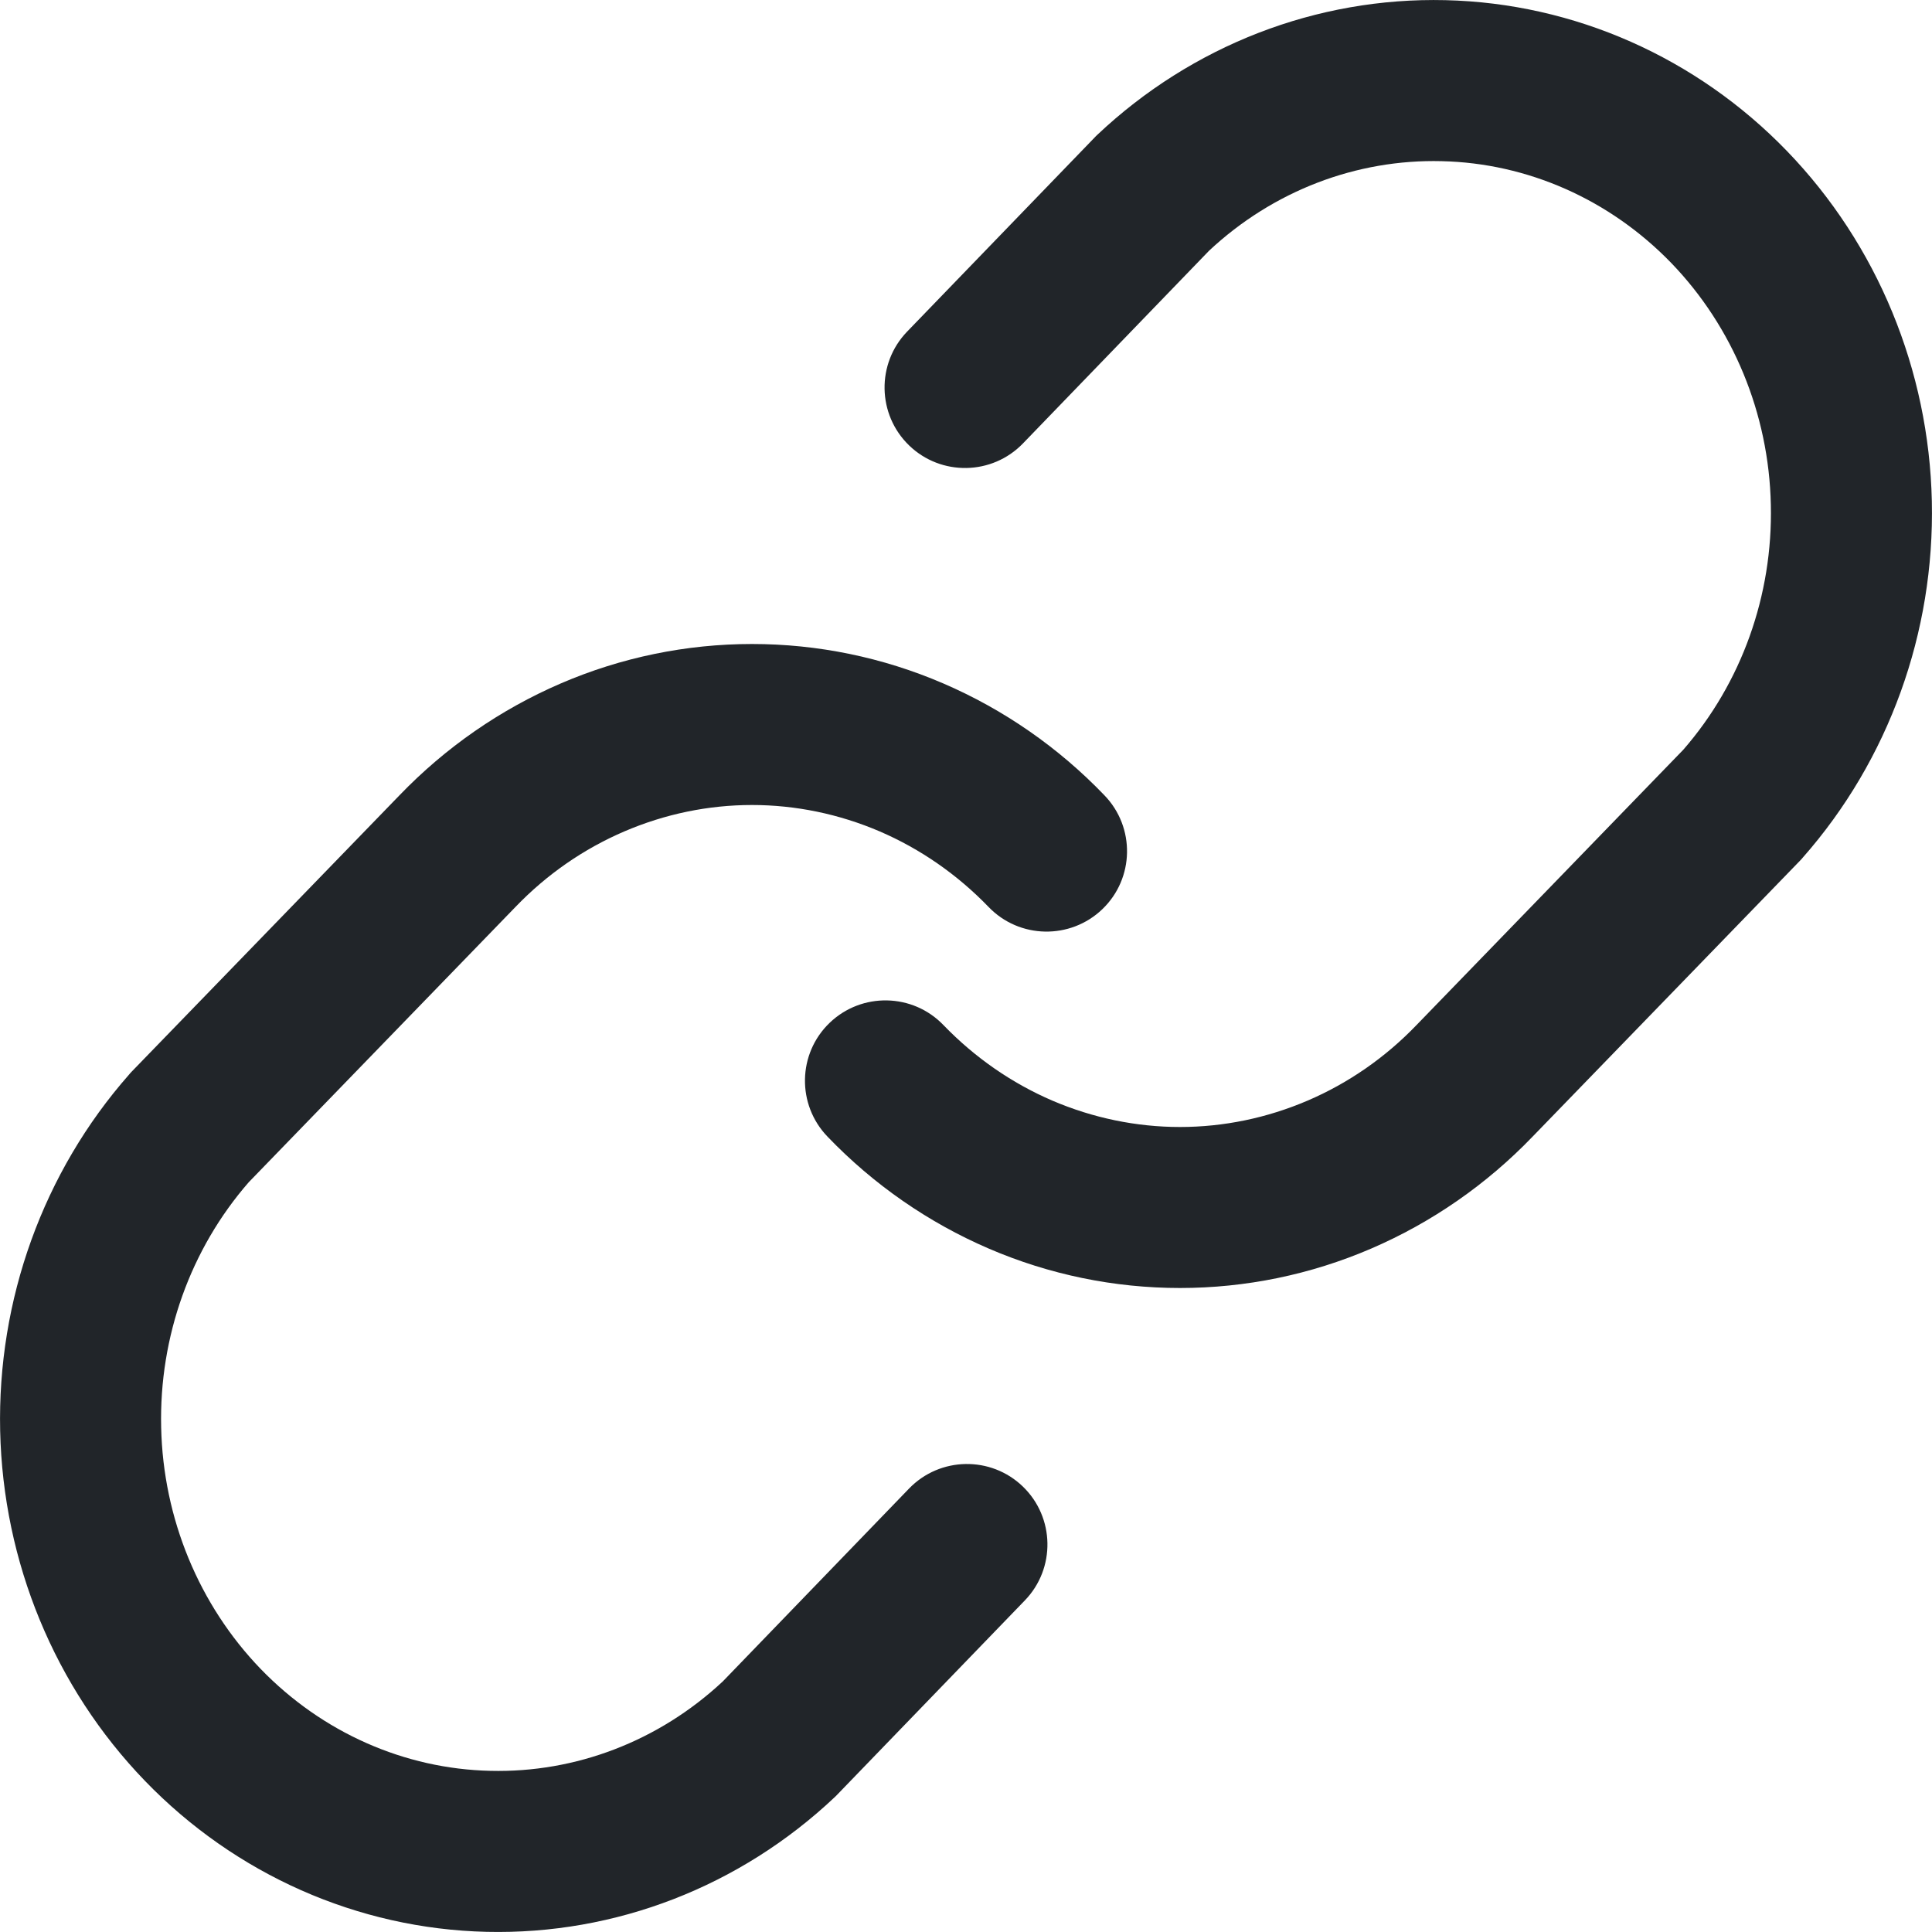
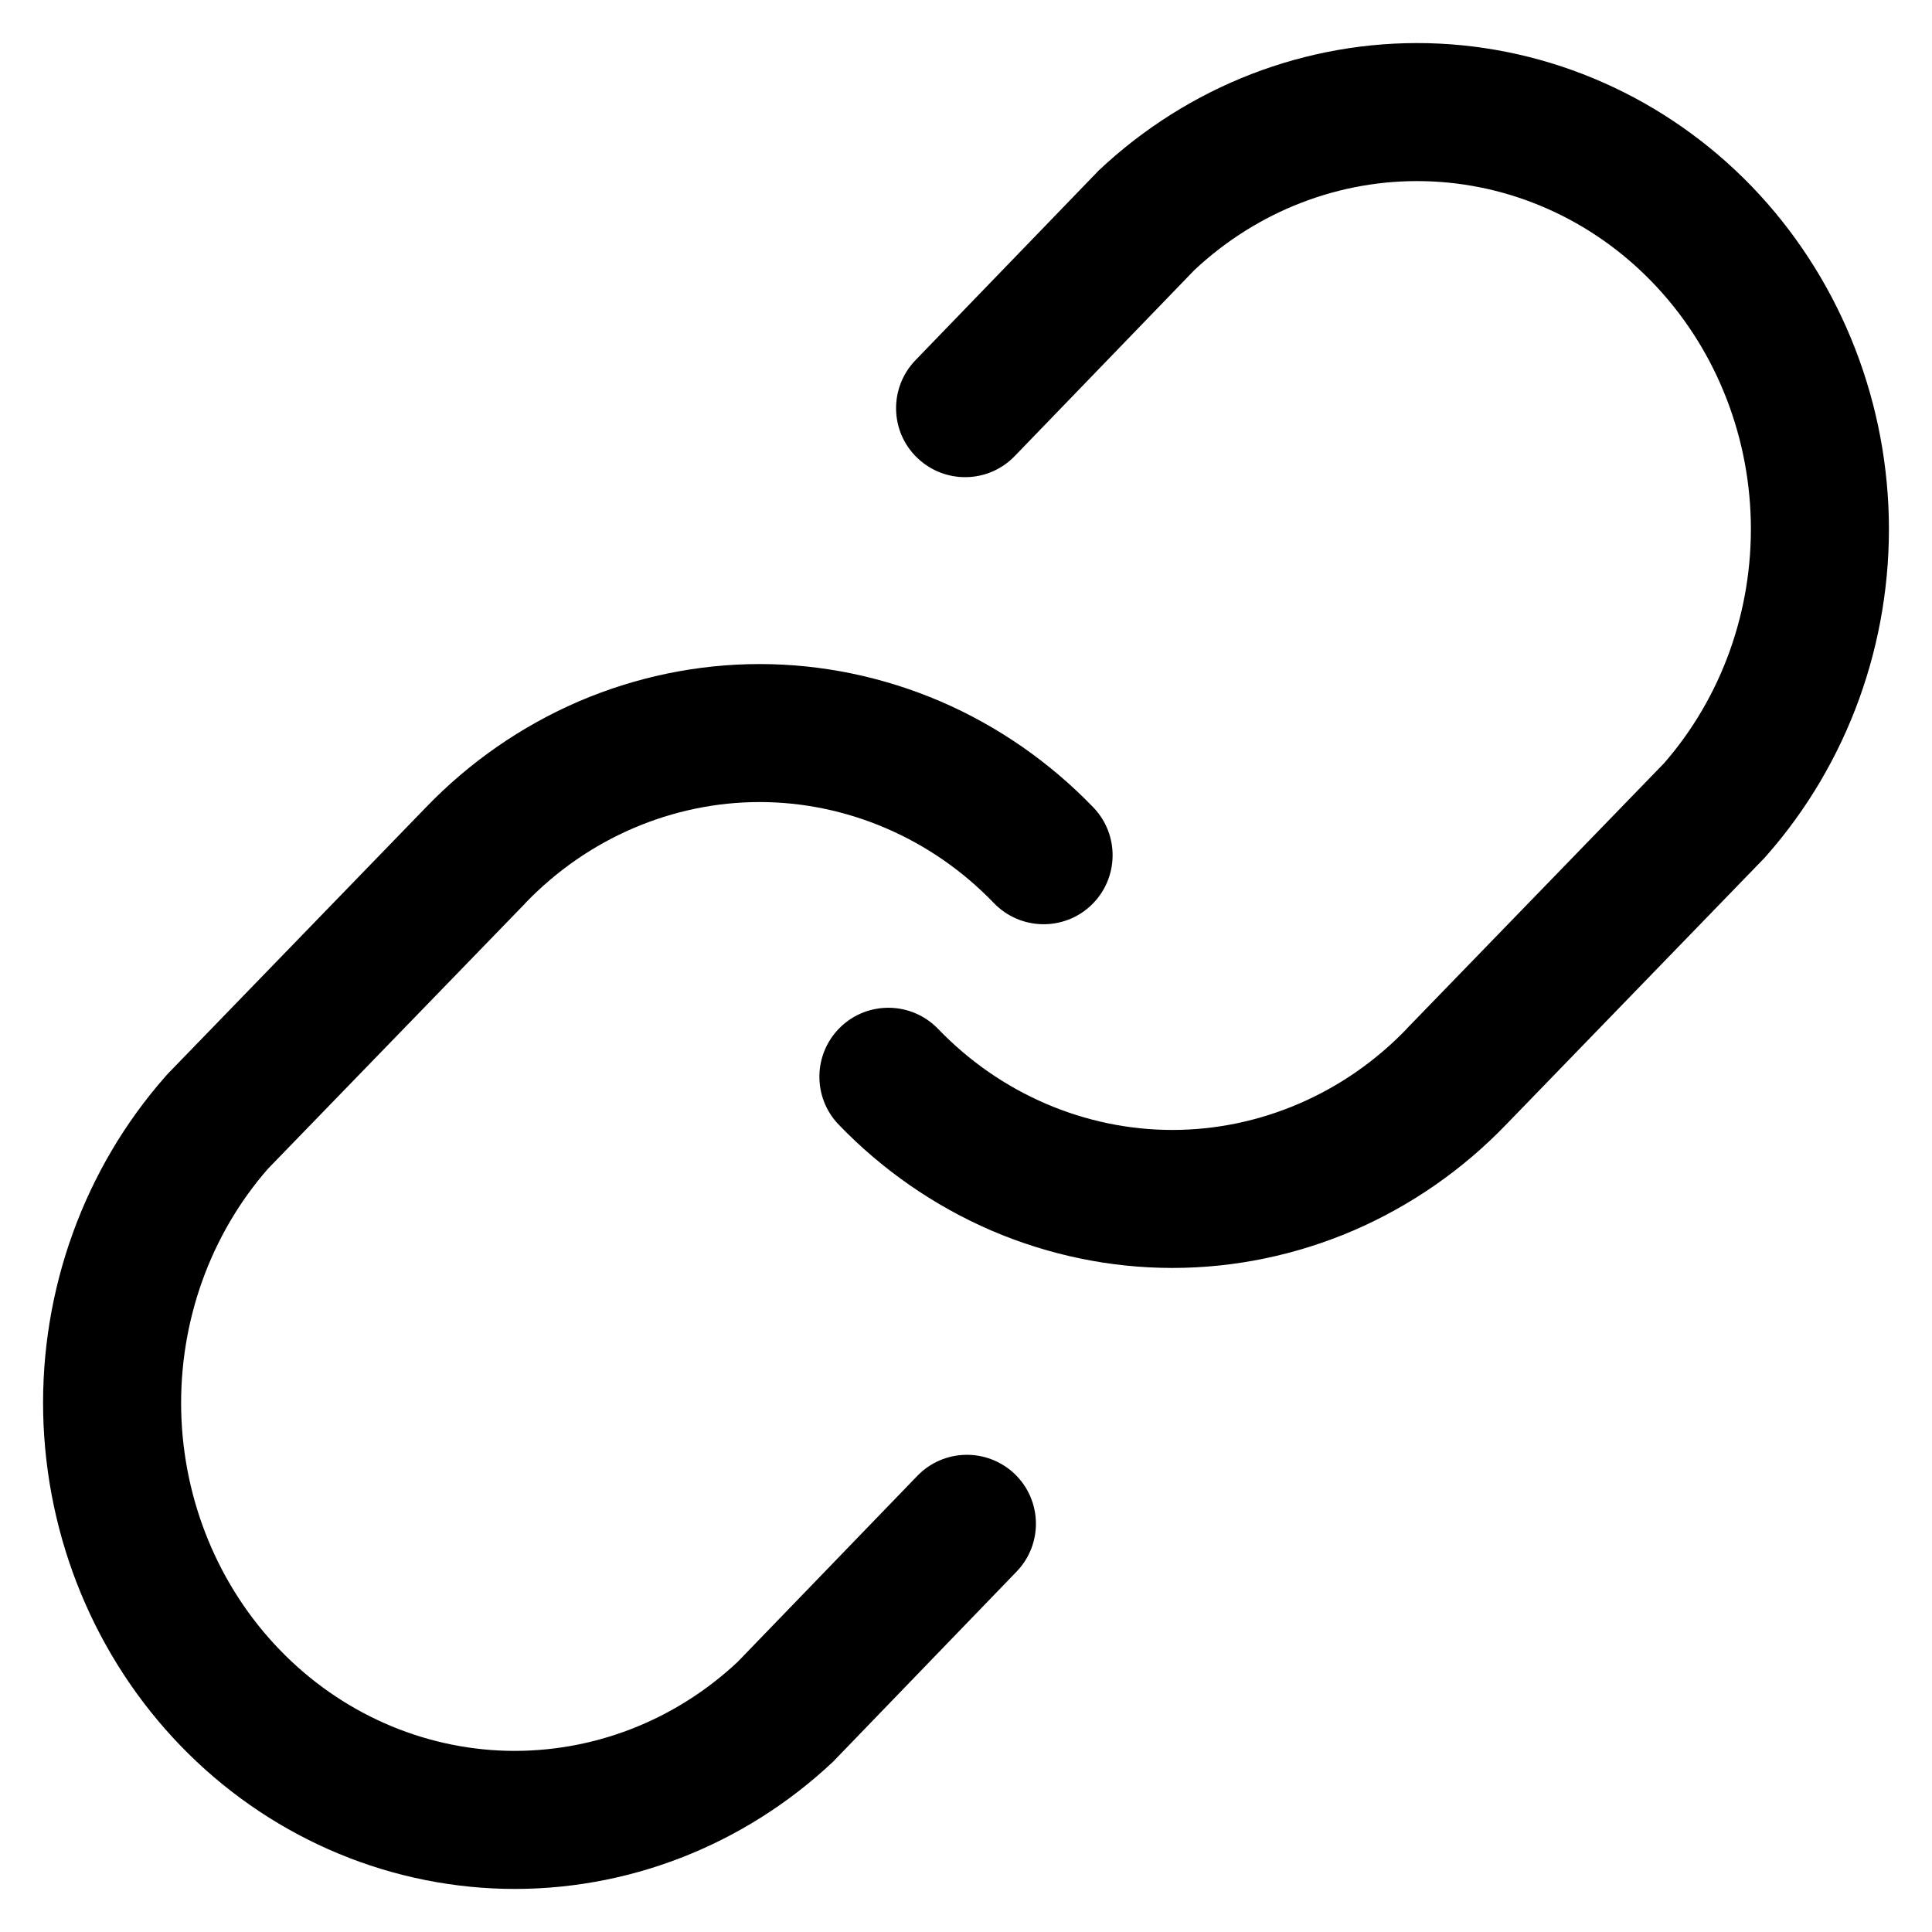
- <svg xmlns="http://www.w3.org/2000/svg" width="12" height="12" viewBox="0 0 12 12" fill="none">
-   <path fill-rule="evenodd" clip-rule="evenodd" d="M6.354 2.754L7.51 1.557C7.908 1.185 8.425 0.988 8.954 1.001C9.487 1.013 9.998 1.238 10.381 1.634C10.763 2.03 10.987 2.568 10.999 3.135C11.012 3.699 10.816 4.243 10.455 4.657L8.8 6.365L8.798 6.367C8.604 6.569 8.374 6.728 8.122 6.836C7.87 6.944 7.601 7 7.329 7C7.058 7 6.788 6.944 6.536 6.836C6.285 6.728 6.055 6.569 5.86 6.367C5.669 6.168 5.352 6.162 5.153 6.353C4.954 6.544 4.948 6.861 5.14 7.06C5.425 7.357 5.765 7.593 6.141 7.755C6.517 7.917 6.921 8 7.329 8C7.737 8 8.141 7.917 8.517 7.755C8.893 7.593 9.233 7.357 9.518 7.061L9.519 7.06L11.182 5.344C11.188 5.338 11.193 5.332 11.198 5.326C11.732 4.72 12.017 3.927 11.999 3.113C11.981 2.299 11.661 1.52 11.1 0.939C10.539 0.358 9.779 0.02 8.978 0.001C8.177 -0.018 7.403 0.283 6.816 0.837C6.81 0.843 6.804 0.848 6.799 0.854L5.634 2.06C5.443 2.258 5.448 2.575 5.647 2.767C5.845 2.958 6.162 2.953 6.354 2.754ZM3.878 5.164C4.13 5.056 4.399 5 4.671 5C4.942 5 5.212 5.056 5.464 5.164C5.715 5.272 5.945 5.431 6.14 5.633C6.331 5.832 6.648 5.838 6.847 5.647C7.046 5.456 7.052 5.139 6.86 4.94C6.575 4.643 6.235 4.407 5.859 4.245C5.483 4.083 5.079 4 4.671 4C4.263 4 3.859 4.083 3.483 4.245C3.107 4.407 2.767 4.643 2.482 4.939L2.481 4.94L0.818 6.656C0.812 6.662 0.807 6.668 0.802 6.674C0.268 7.28 -0.017 8.073 0.001 8.887C0.019 9.701 0.339 10.48 0.9 11.061C1.461 11.642 2.221 11.98 3.022 11.999C3.823 12.018 4.597 11.717 5.184 11.163C5.19 11.157 5.196 11.152 5.201 11.146L6.366 9.94C6.557 9.742 6.552 9.425 6.353 9.233C6.155 9.042 5.838 9.047 5.646 9.246L4.49 10.443C4.092 10.815 3.575 11.012 3.046 10.999C2.513 10.987 2.002 10.762 1.619 10.366C1.237 9.97 1.013 9.432 1.001 8.865C0.988 8.301 1.184 7.757 1.545 7.343L3.2 5.635L3.202 5.633C3.396 5.431 3.626 5.272 3.878 5.164Z" fill="#212529" />
+ <svg xmlns="http://www.w3.org/2000/svg" width="14" height="14" viewBox="0 0 14 14">
+   <path fill-rule="evenodd" clip-rule="evenodd" d="M7.353 3.305L8.655 1.957C9.114 1.527 9.712 1.298 10.325 1.313C10.941 1.328 11.532 1.588 11.973 2.045C12.415 2.502 12.672 3.122 12.687 3.776C12.701 4.426 12.475 5.053 12.058 5.531L10.194 7.454L10.193 7.456C9.969 7.689 9.703 7.873 9.412 7.998C9.121 8.123 8.81 8.188 8.495 8.188C8.181 8.188 7.87 8.123 7.579 7.998C7.288 7.873 7.022 7.689 6.798 7.456C6.606 7.257 6.29 7.251 6.091 7.442C5.892 7.634 5.886 7.95 6.077 8.149C6.393 8.477 6.769 8.738 7.184 8.917C7.599 9.095 8.045 9.188 8.495 9.188C8.946 9.188 9.392 9.095 9.807 8.917C10.222 8.738 10.598 8.477 10.913 8.15L10.914 8.149L12.785 6.218C12.791 6.212 12.796 6.206 12.801 6.2C13.391 5.53 13.707 4.654 13.687 3.753C13.666 2.853 13.312 1.992 12.693 1.35C12.072 0.708 11.233 0.335 10.349 0.313C9.464 0.292 8.609 0.625 7.96 1.237C7.955 1.243 7.949 1.248 7.944 1.254L6.634 2.61C6.442 2.809 6.447 3.126 6.646 3.317C6.845 3.509 7.161 3.504 7.353 3.305ZM4.588 6.002C4.879 5.877 5.19 5.812 5.505 5.812C5.819 5.812 6.13 5.877 6.421 6.002C6.712 6.127 6.978 6.311 7.202 6.544C7.394 6.743 7.71 6.749 7.909 6.558C8.108 6.366 8.114 6.05 7.923 5.851C7.607 5.523 7.231 5.262 6.816 5.083C6.401 4.905 5.955 4.812 5.505 4.812C5.054 4.812 4.608 4.905 4.193 5.083C3.778 5.262 3.402 5.523 3.087 5.85L3.086 5.851L1.215 7.782C1.209 7.788 1.204 7.794 1.199 7.8C0.609 8.47 0.293 9.346 0.313 10.247C0.334 11.147 0.688 12.008 1.308 12.65C1.928 13.292 2.767 13.665 3.651 13.687C4.536 13.708 5.391 13.375 6.04 12.763C6.045 12.757 6.051 12.752 6.056 12.746L7.366 11.389C7.558 11.191 7.553 10.874 7.354 10.682C7.155 10.491 6.839 10.496 6.647 10.695L5.345 12.043C4.886 12.473 4.288 12.701 3.675 12.687C3.059 12.672 2.468 12.412 2.027 11.955C1.585 11.498 1.328 10.878 1.313 10.224C1.299 9.574 1.525 8.946 1.942 8.469L3.806 6.546L3.807 6.544C4.031 6.311 4.297 6.127 4.588 6.002Z" />
</svg>
